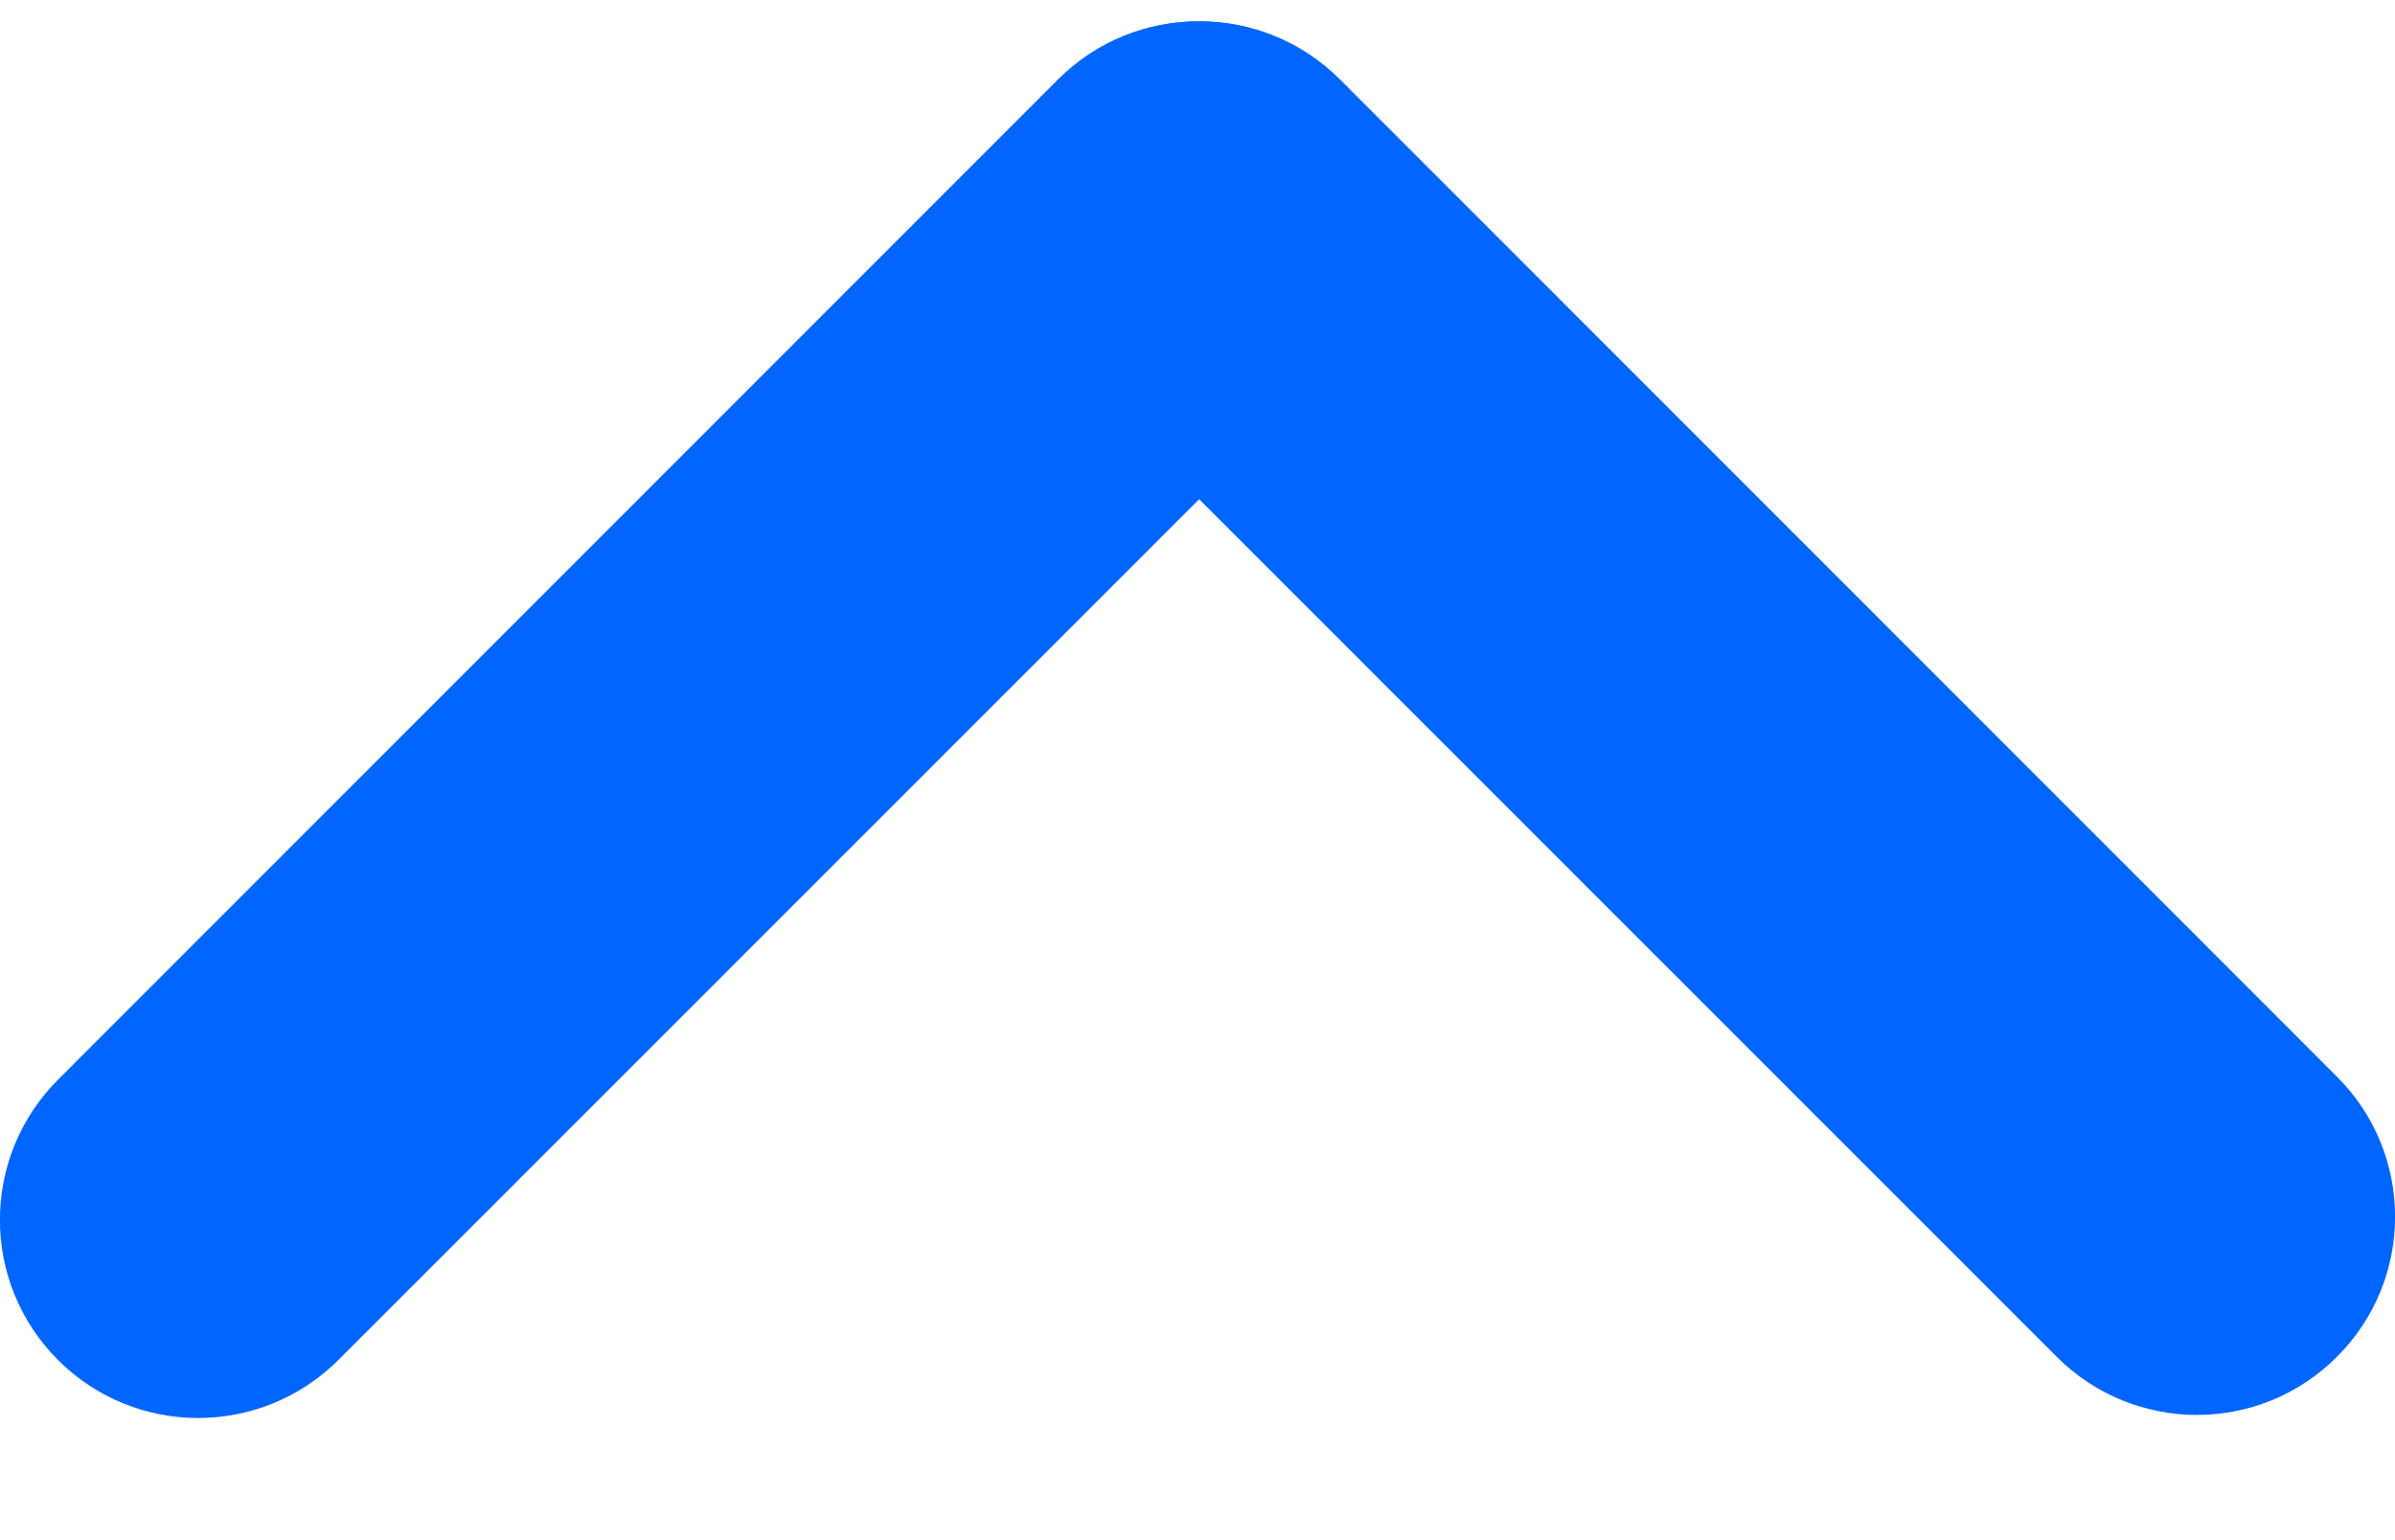
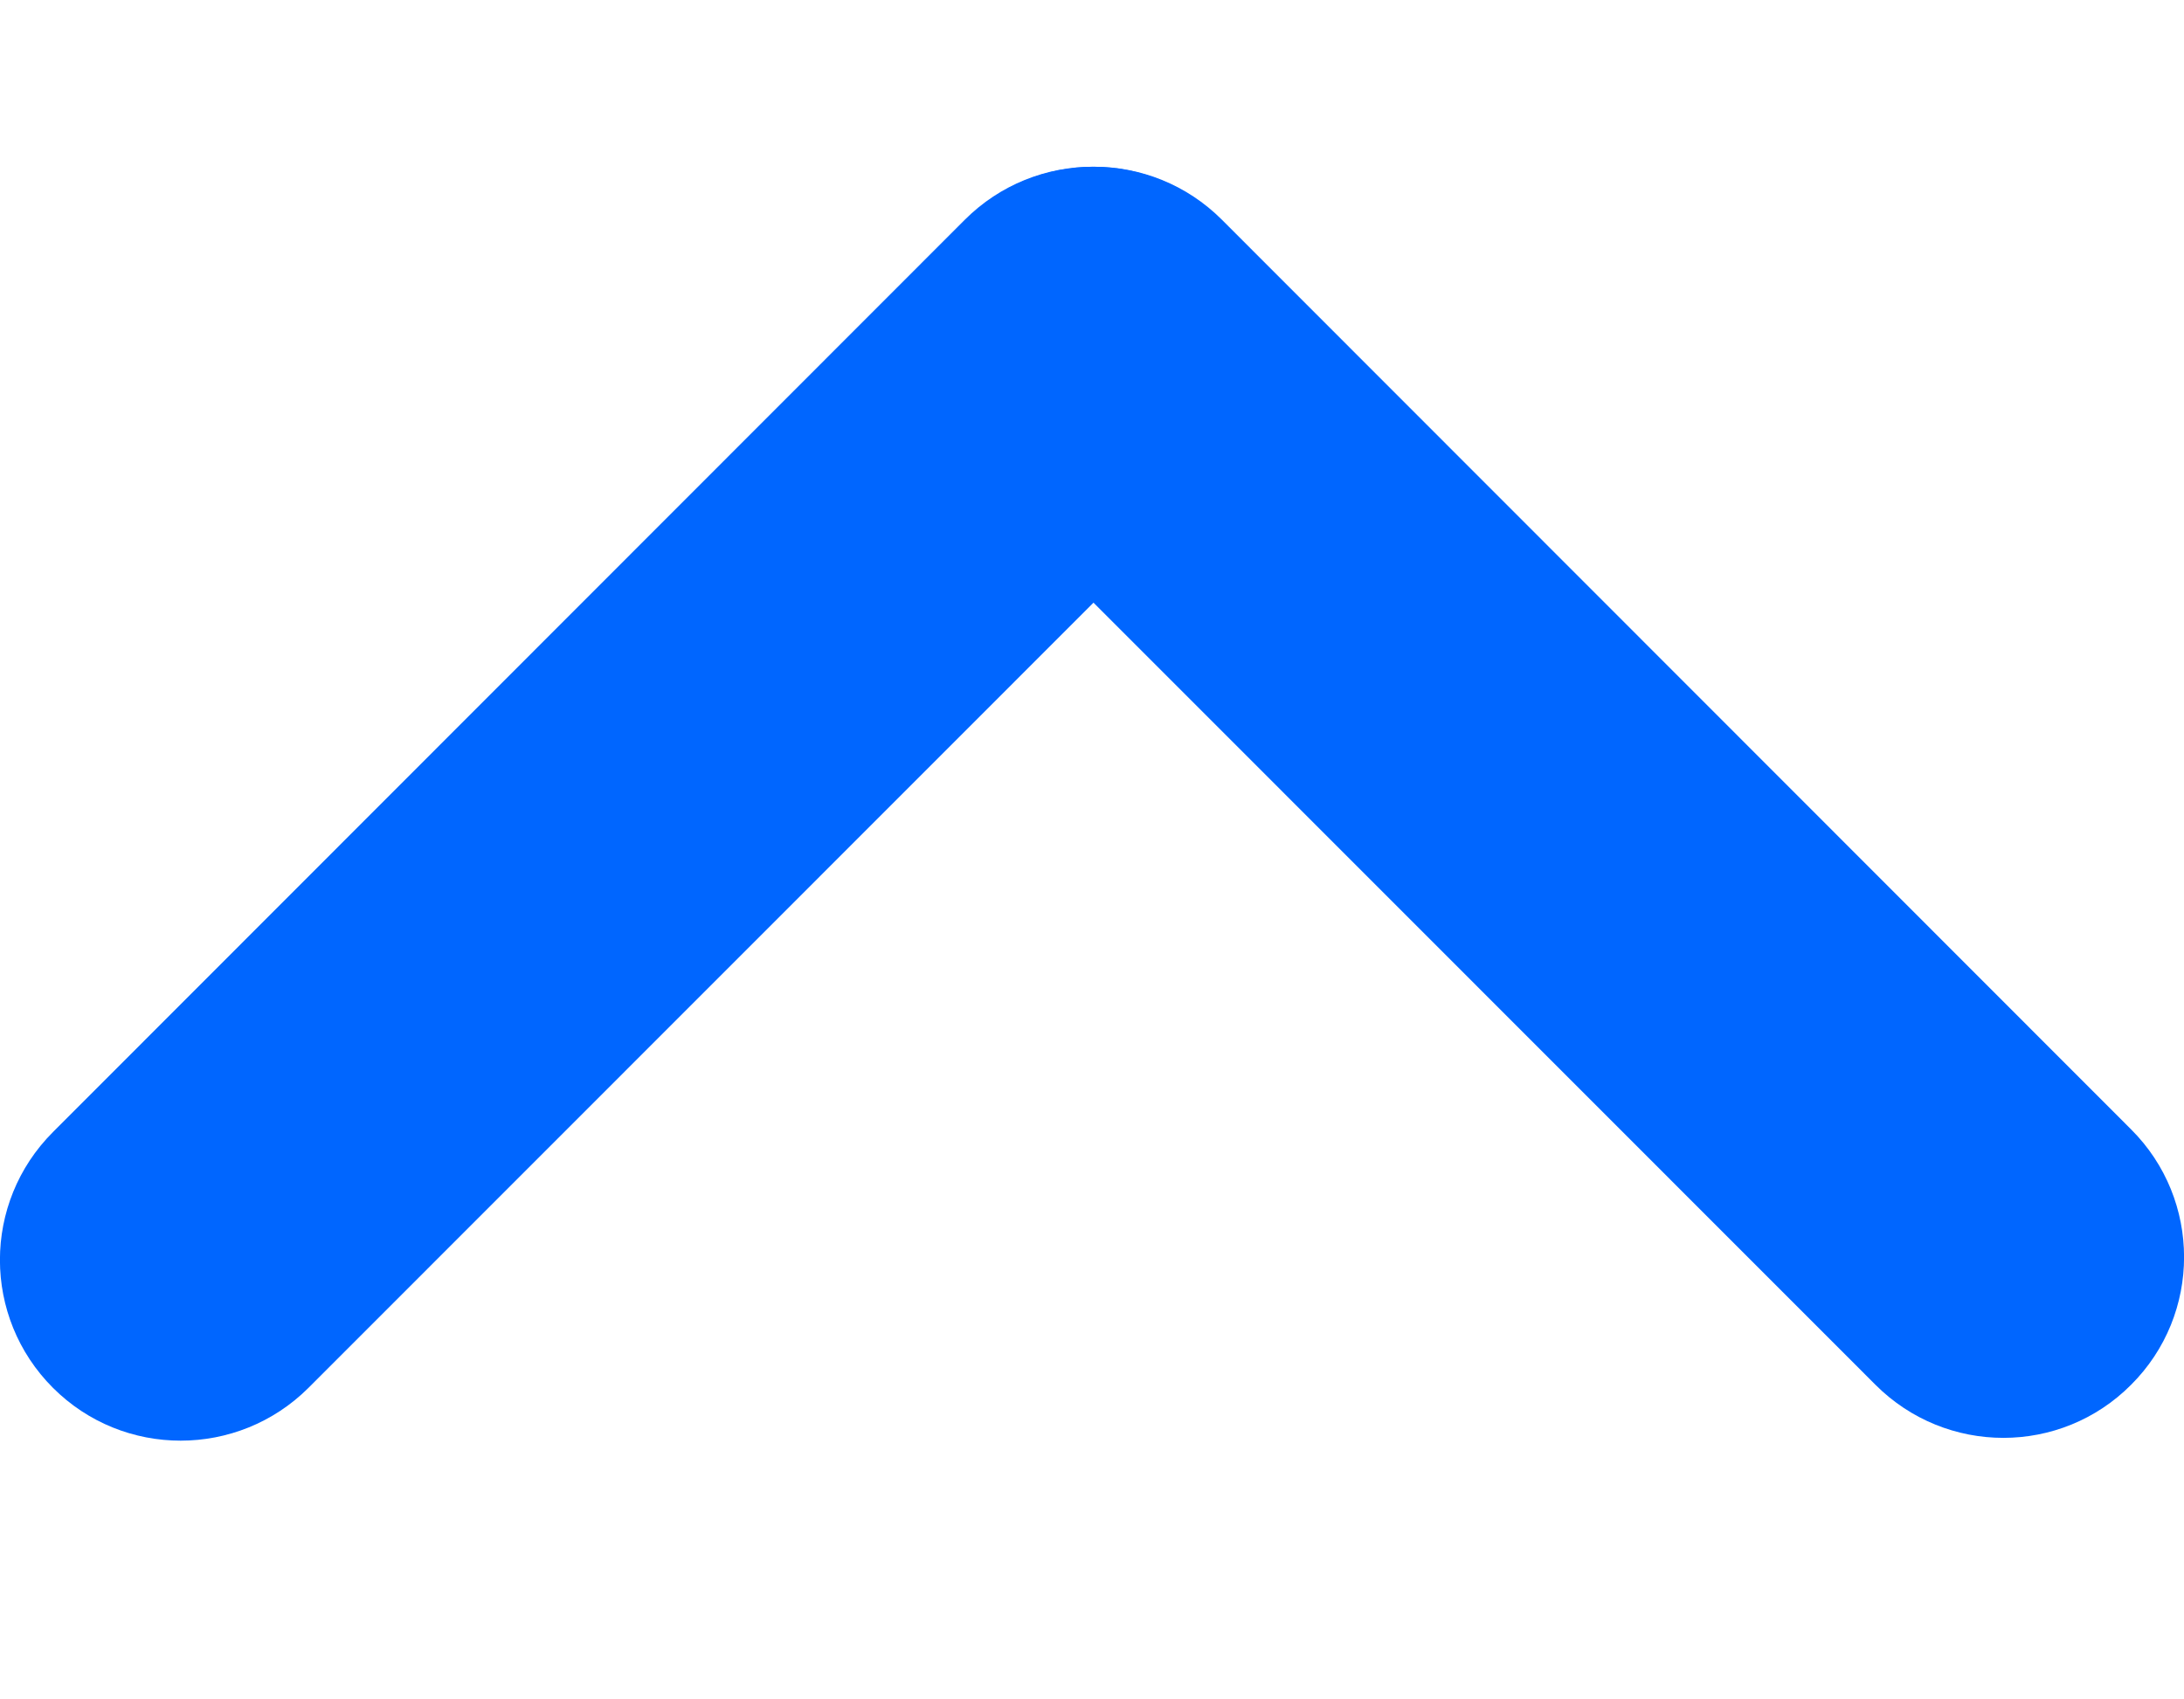
- <svg xmlns="http://www.w3.org/2000/svg" width="14" height="9" viewBox="0 0 8 5" fill="none">
+ <svg xmlns="http://www.w3.org/2000/svg" width="9" height="7" viewBox="0 0 8 5" fill="none">
  <path d="M3.54 0.194C3.281 0.453 3.281 0.872 3.54 1.131L6.87 4.462C7.129 4.721 7.548 4.721 7.806 4.462C8.065 4.204 8.065 3.784 7.806 3.526L4.476 0.194C4.217 -0.065 3.798 -0.065 3.54 0.194Z" fill="#0066FF" />
  <path d="M4.471 0.194C4.729 0.453 4.729 0.872 4.471 1.131L1.13 4.473C0.871 4.731 0.452 4.731 0.194 4.473C-0.065 4.214 -0.065 3.795 0.194 3.536L3.534 0.194C3.793 -0.065 4.212 -0.065 4.471 0.194Z" fill="#0066FF" />
</svg>
